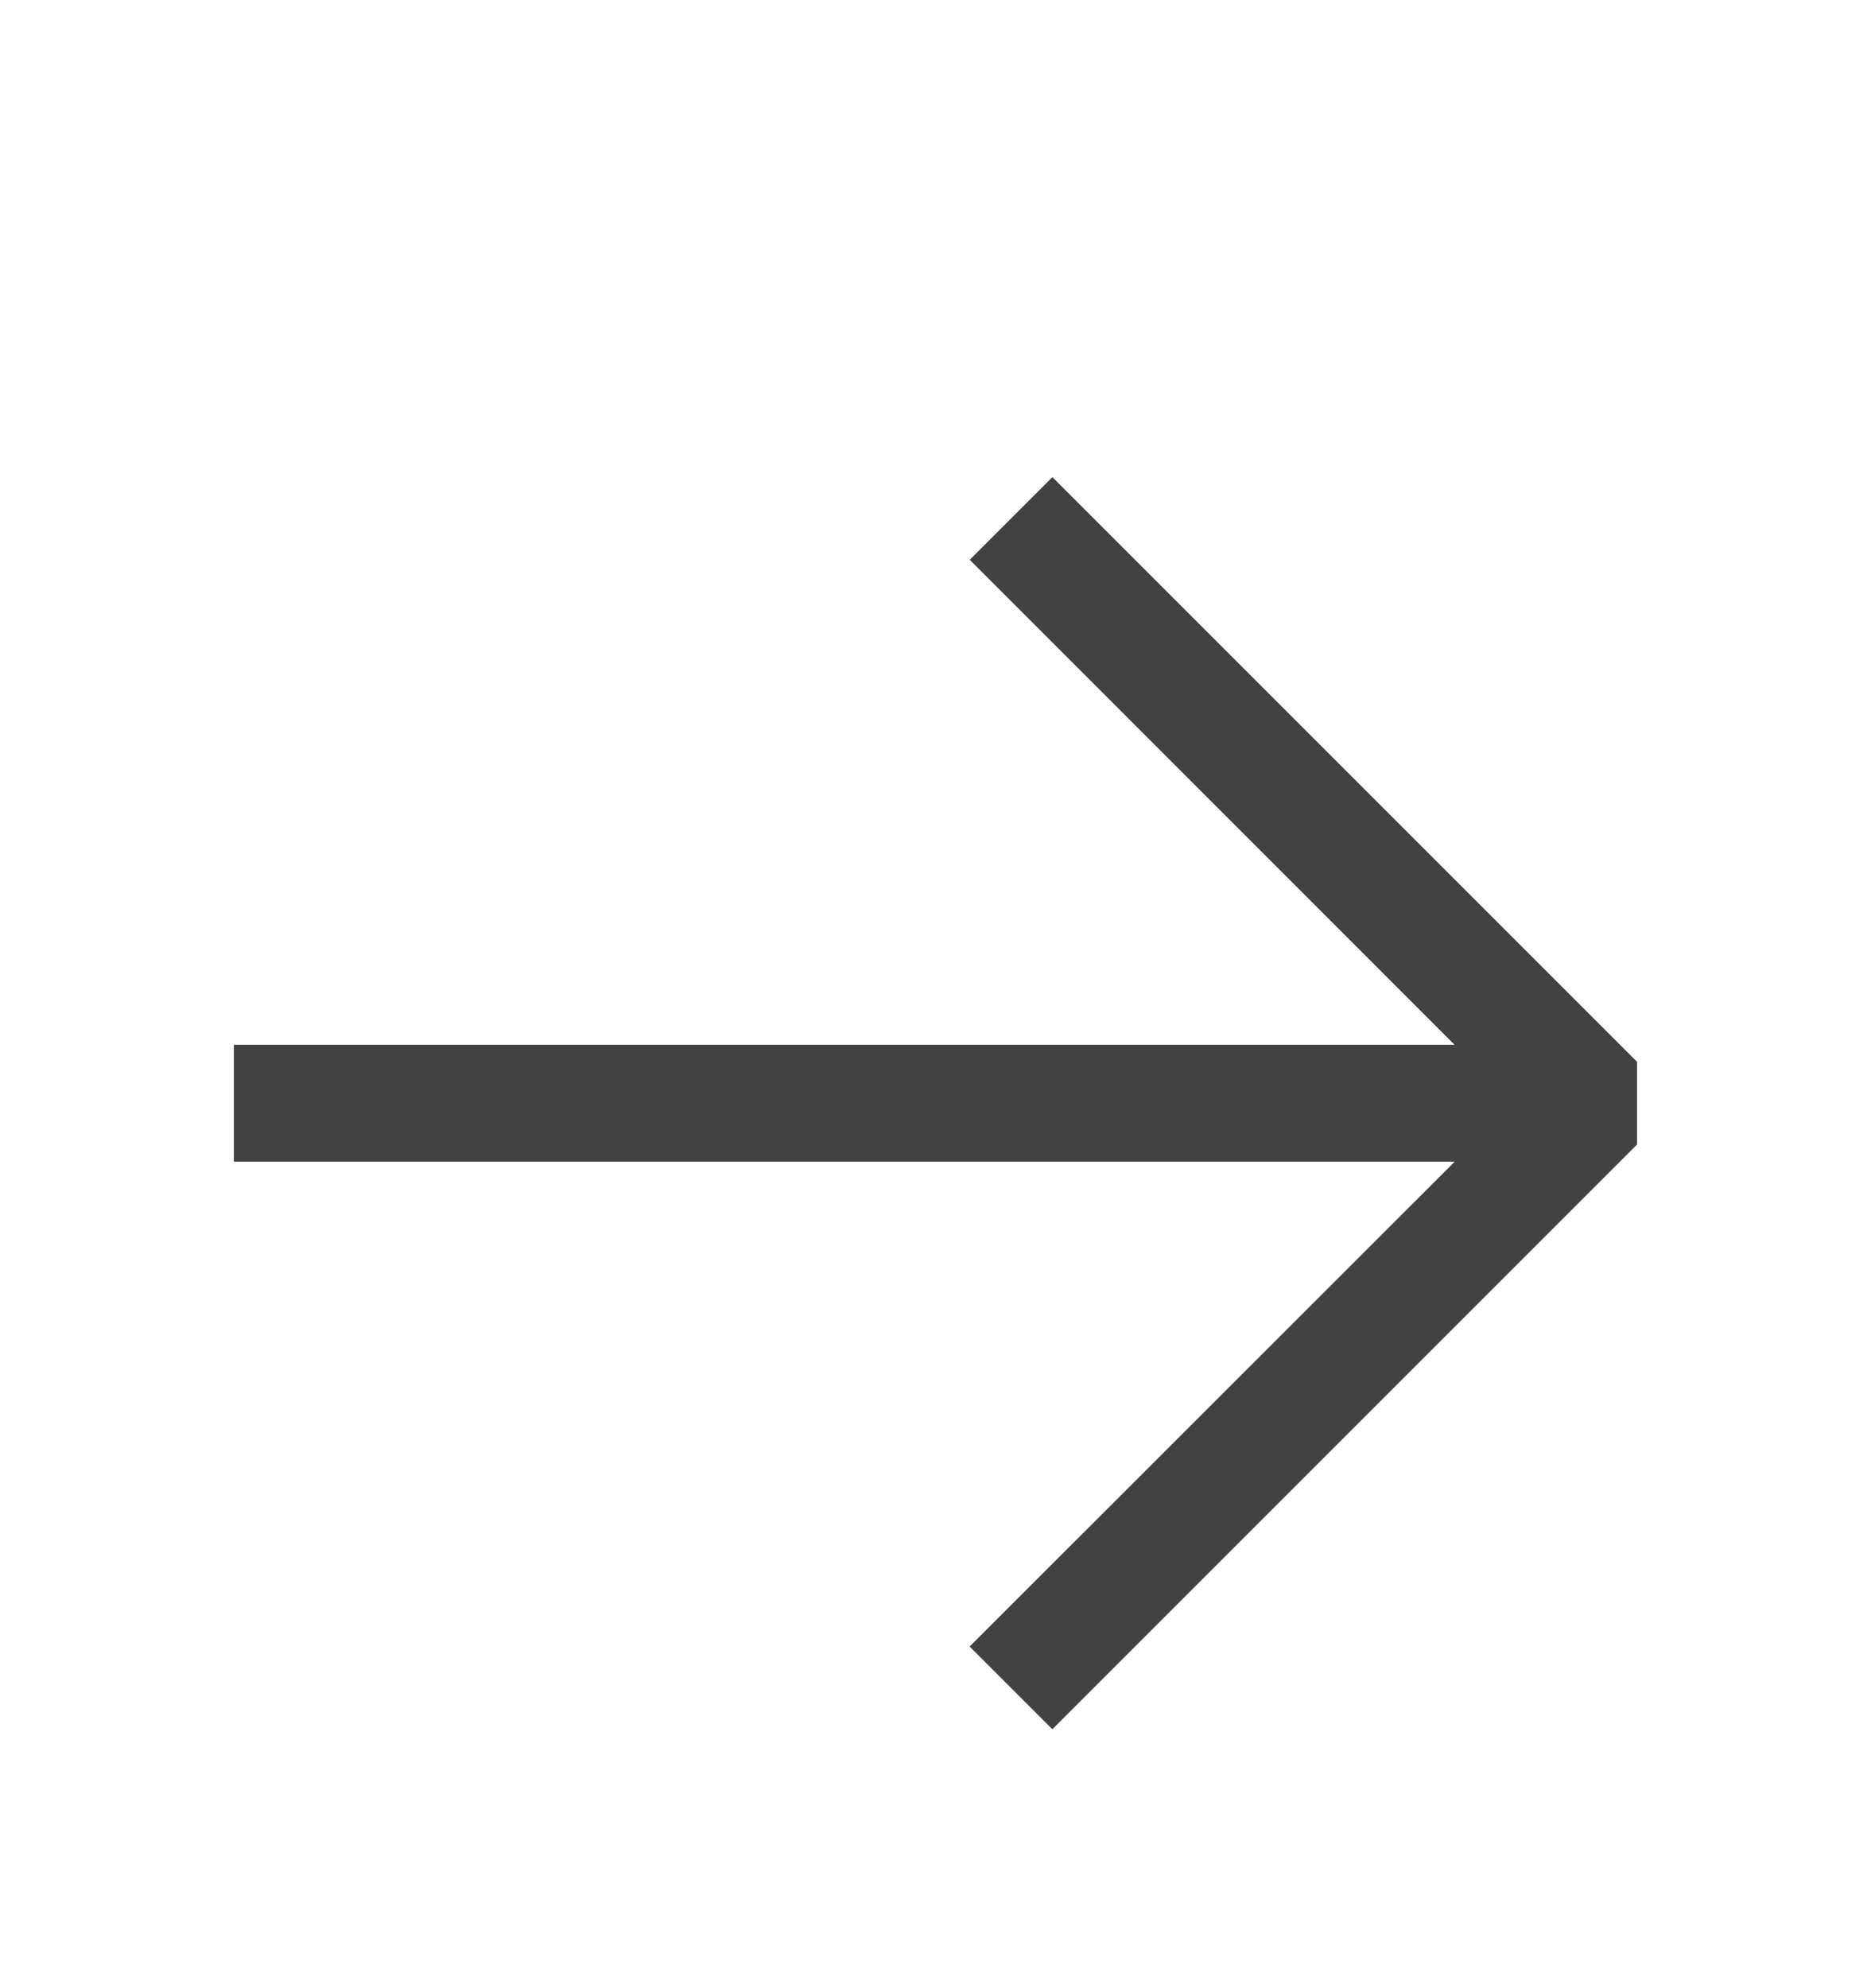
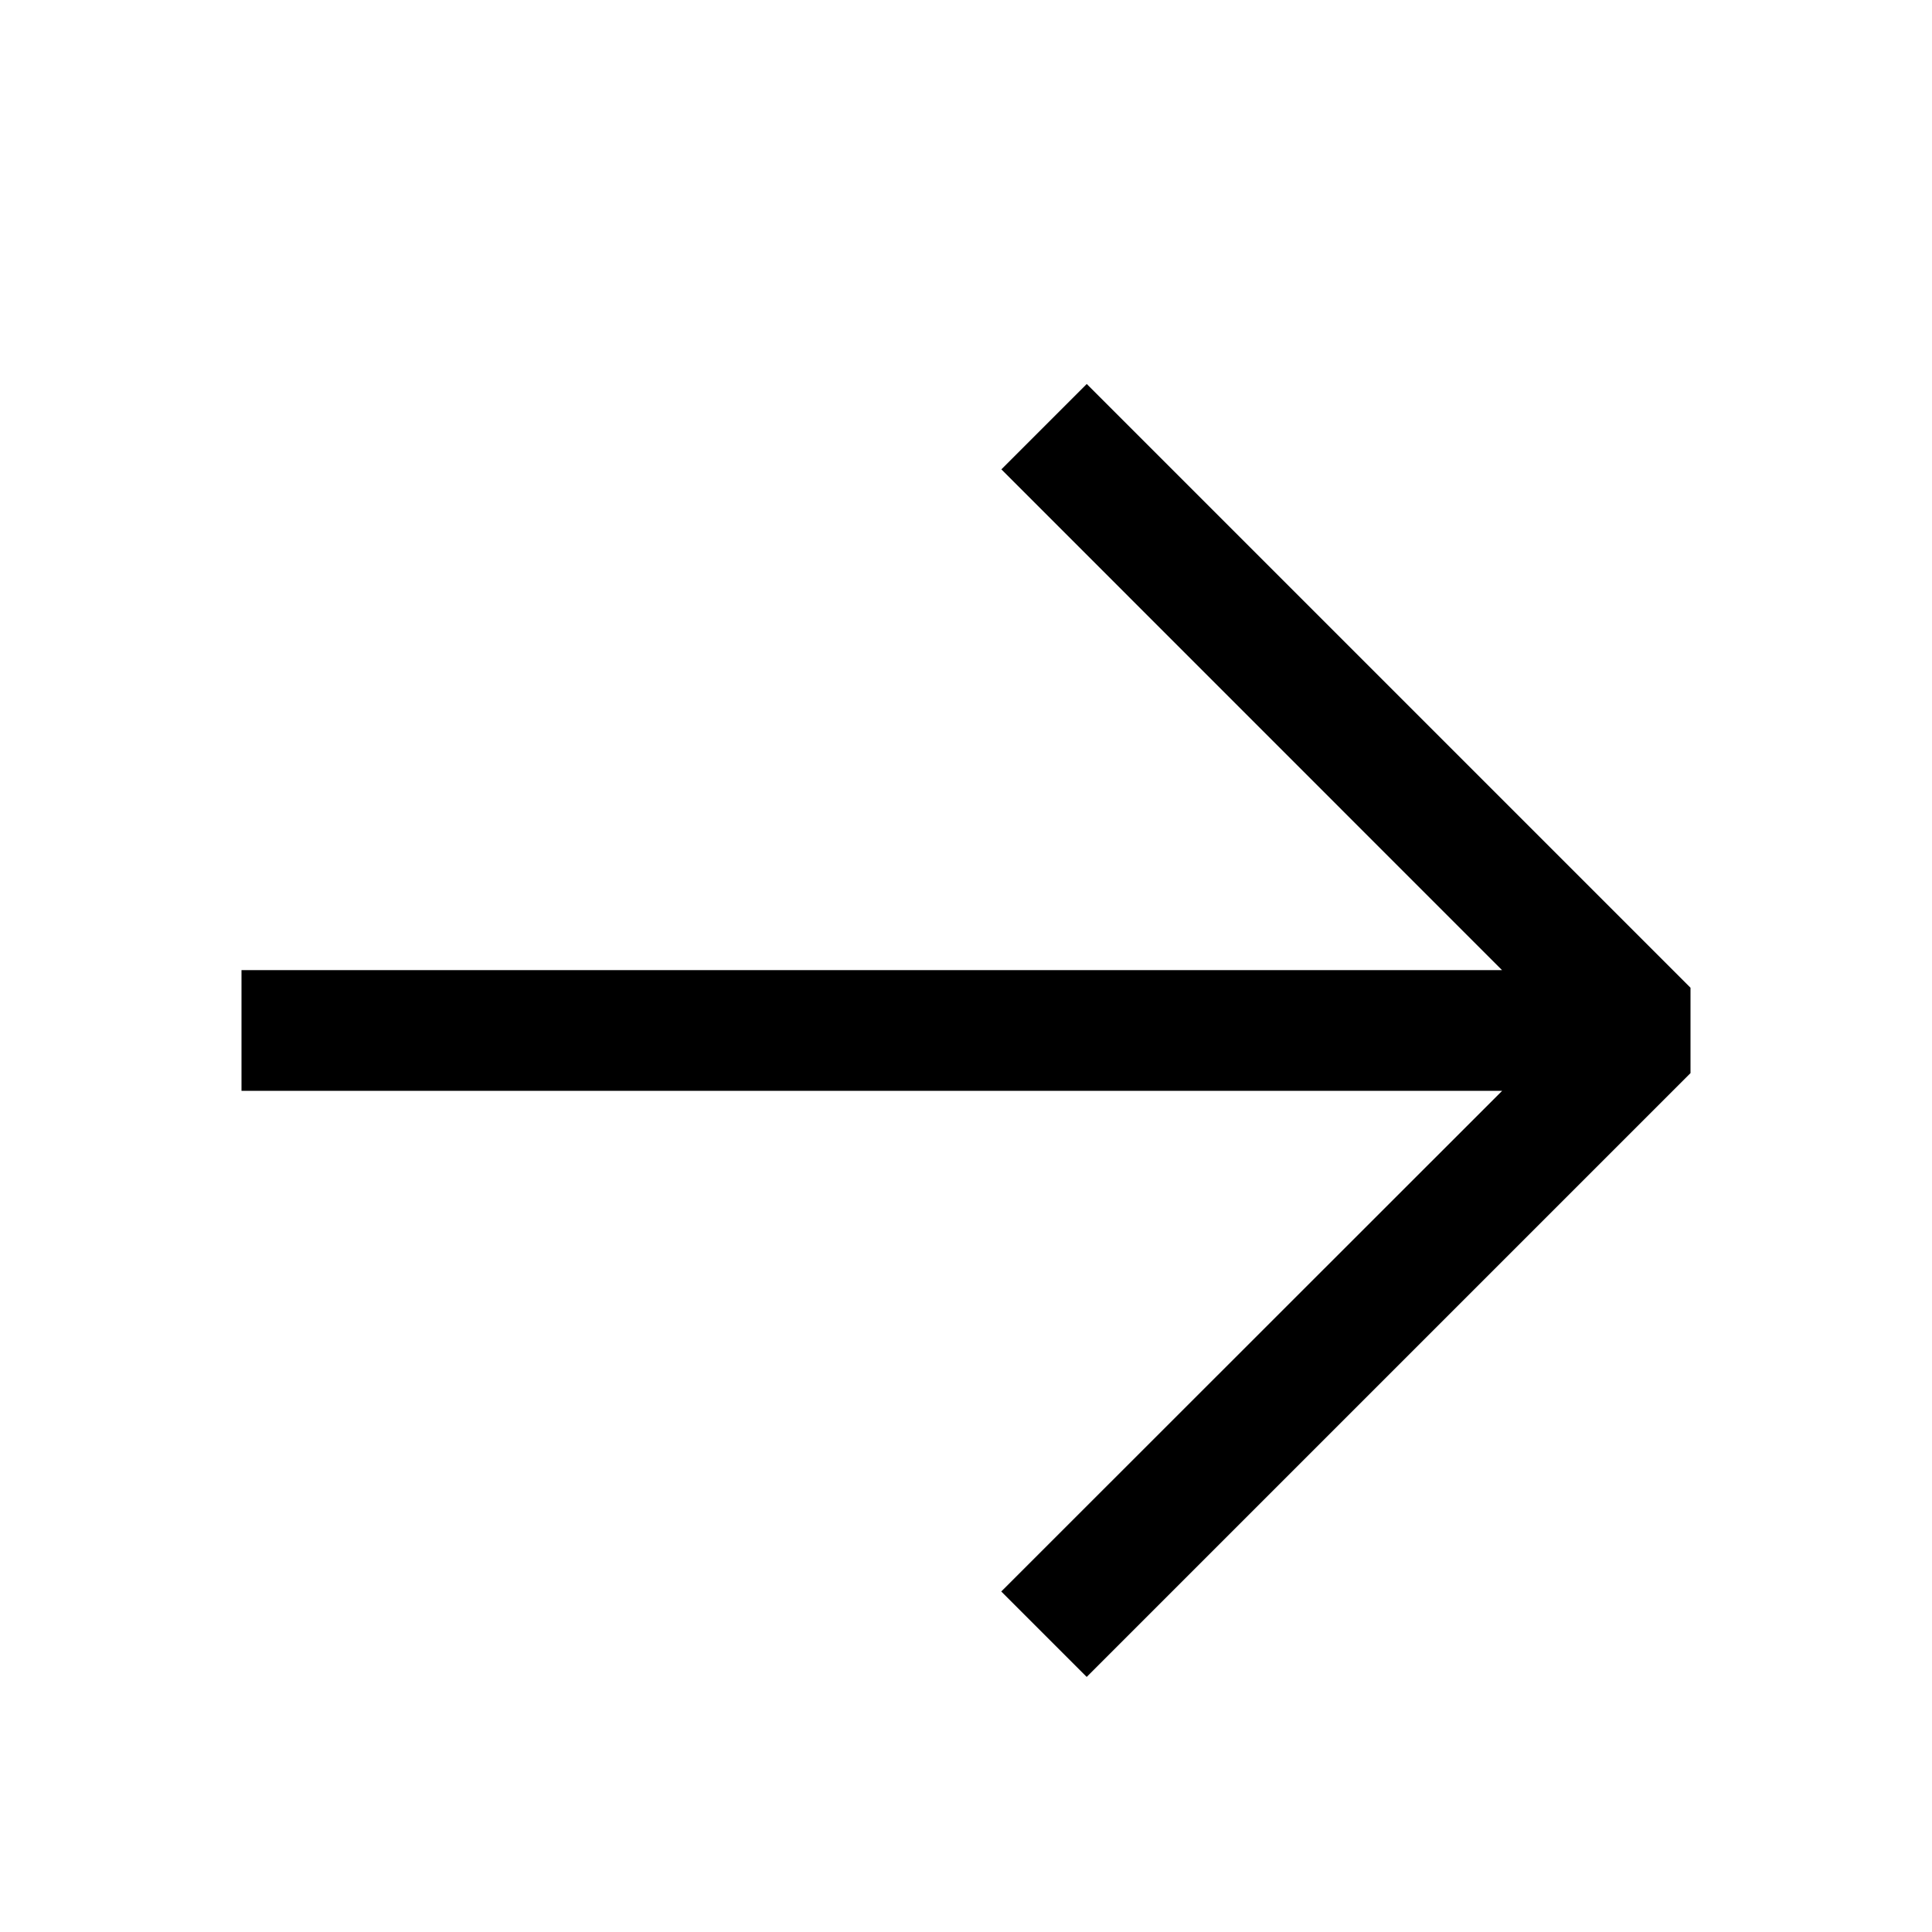
- <svg xmlns="http://www.w3.org/2000/svg" width="16" height="17" viewBox="0 0 16 17" fill="none">
-   <path fill-rule="evenodd" clip-rule="evenodd" d="M9 14.787L14 9.787V9.08L9 4.08L8.293 4.787L12.439 8.934H2V9.934H12.44L8.292 14.08L8.999 14.787H9Z" fill="#424242" />
+ <svg xmlns="http://www.w3.org/2000/svg" width="16" height="16" viewBox="0 0 16 16" fill="currentColor">
+   <path fill-rule="evenodd" clip-rule="evenodd" d="M9 13.887l5-5V8.18l-5-5-.707.707 4.146 4.147H2v1h10.44L8.292 13.18l.707.707z" />
</svg>
